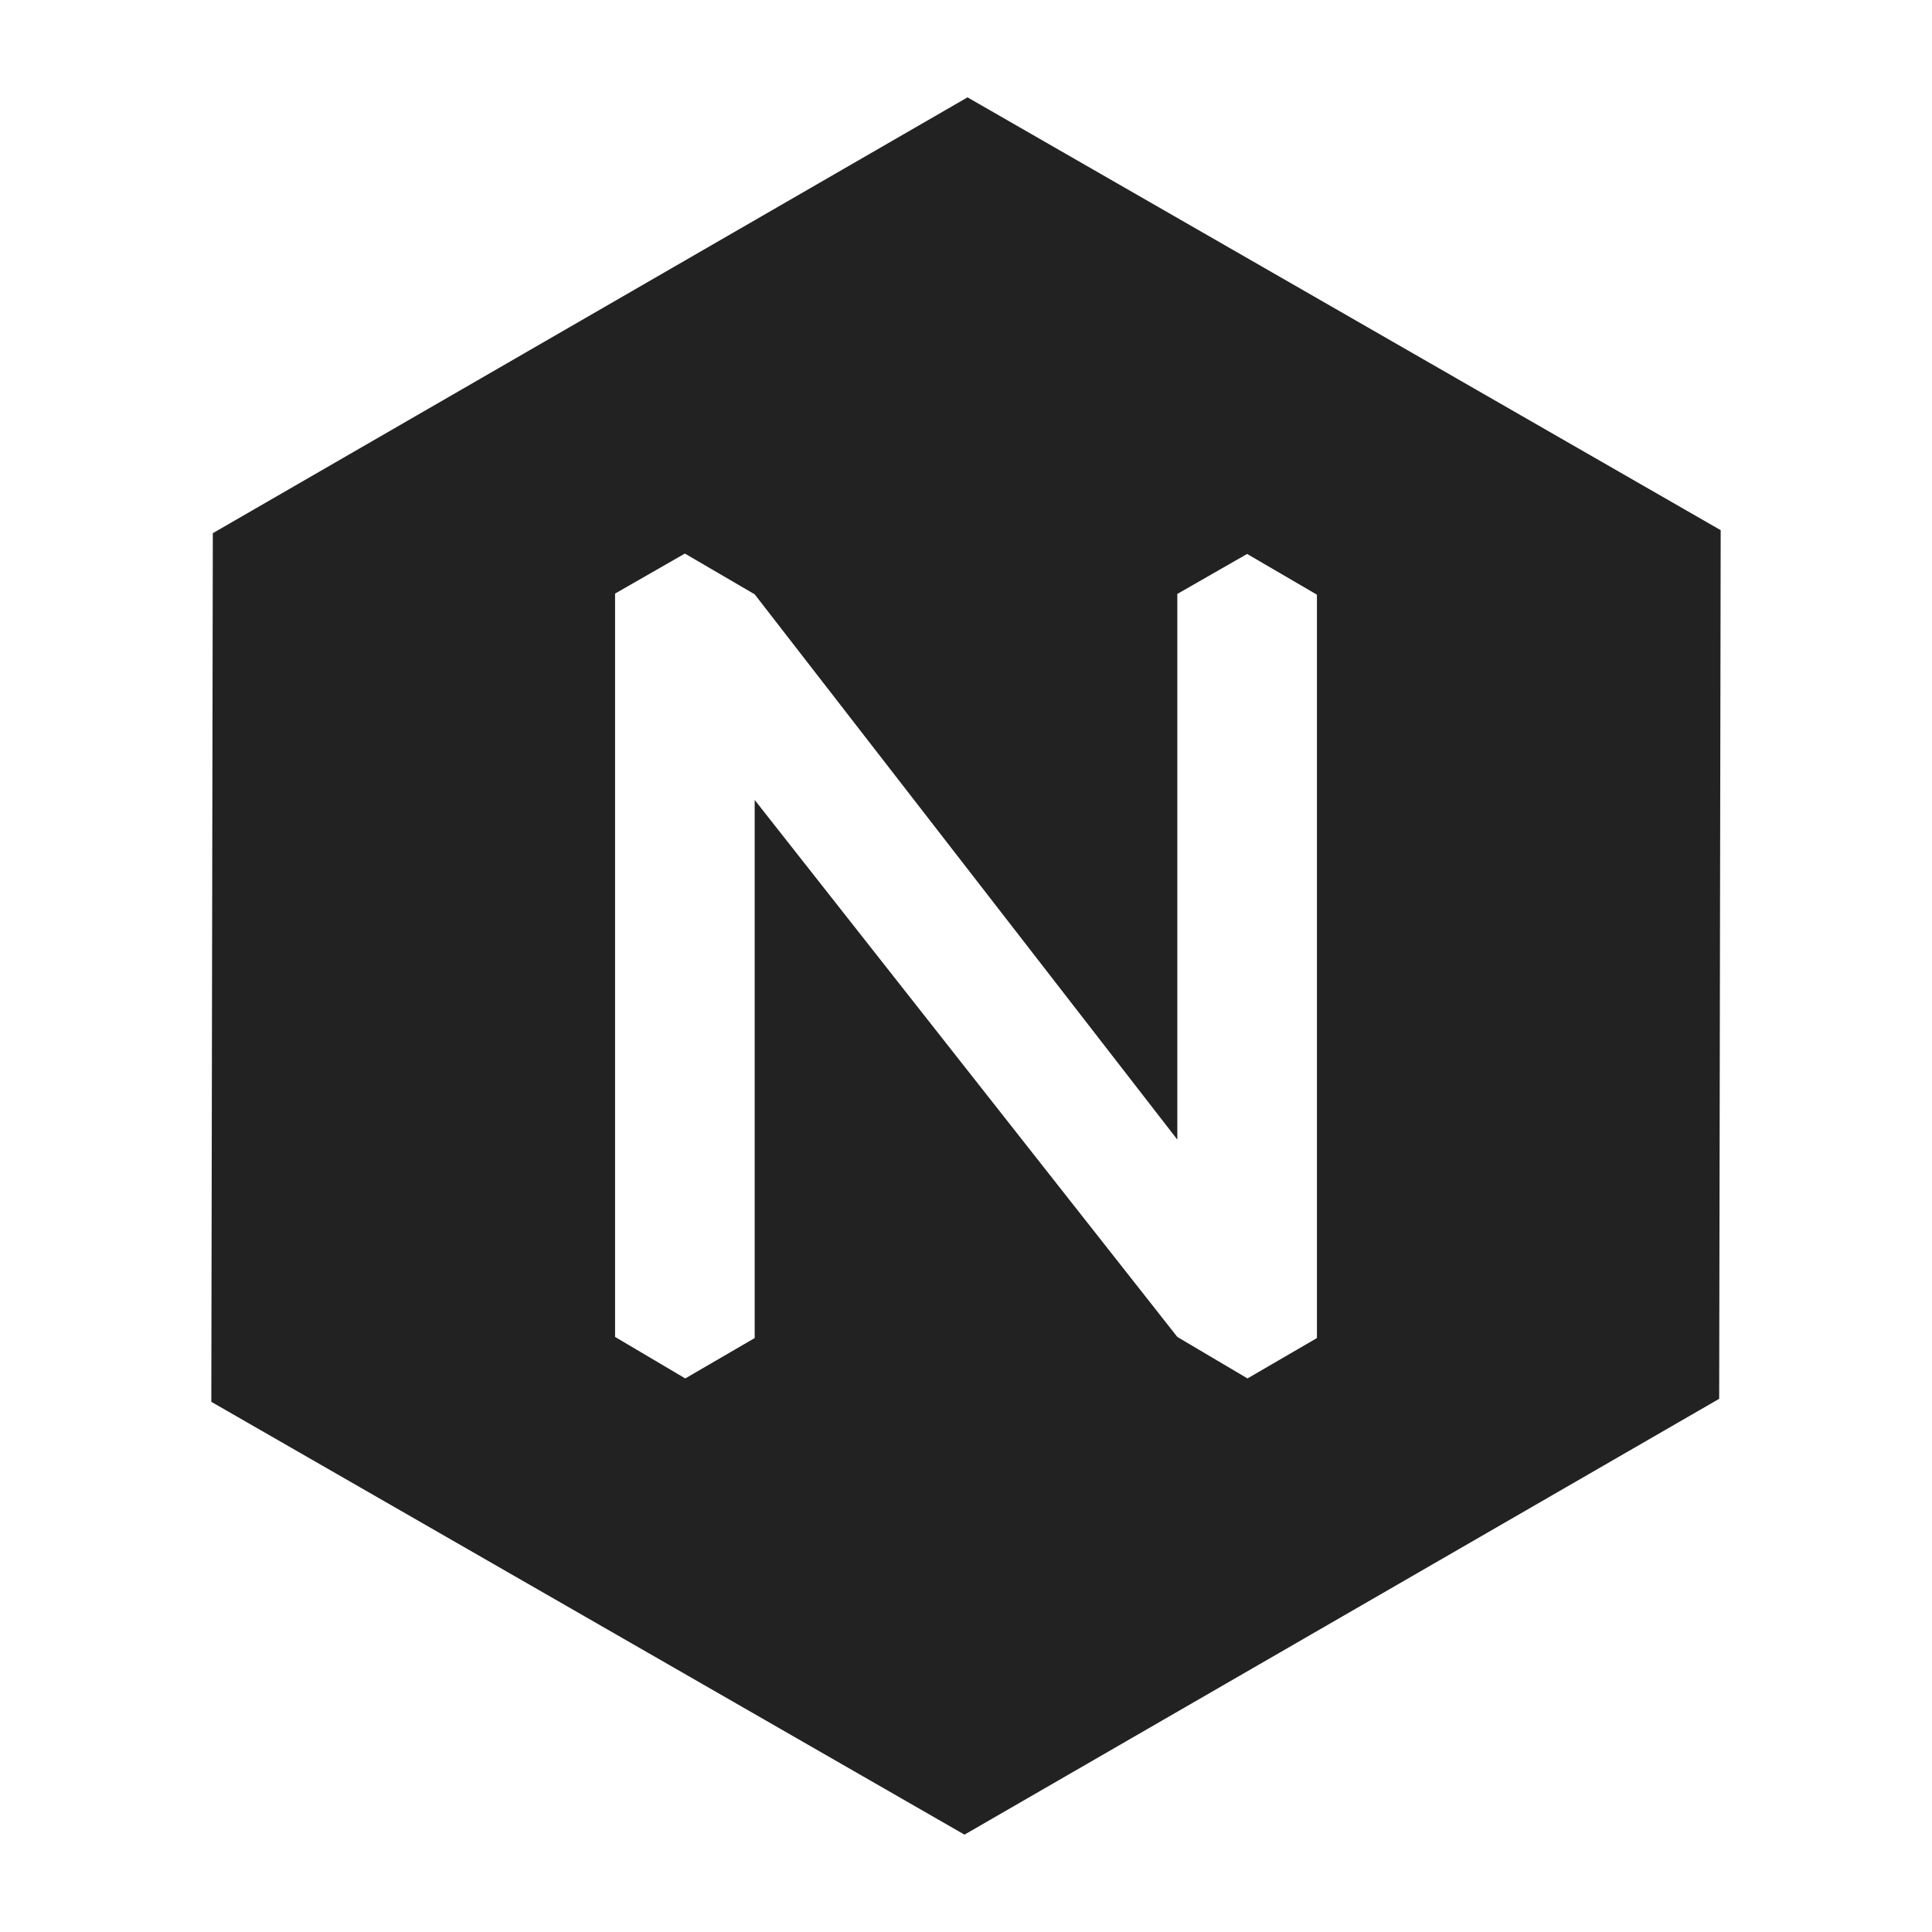
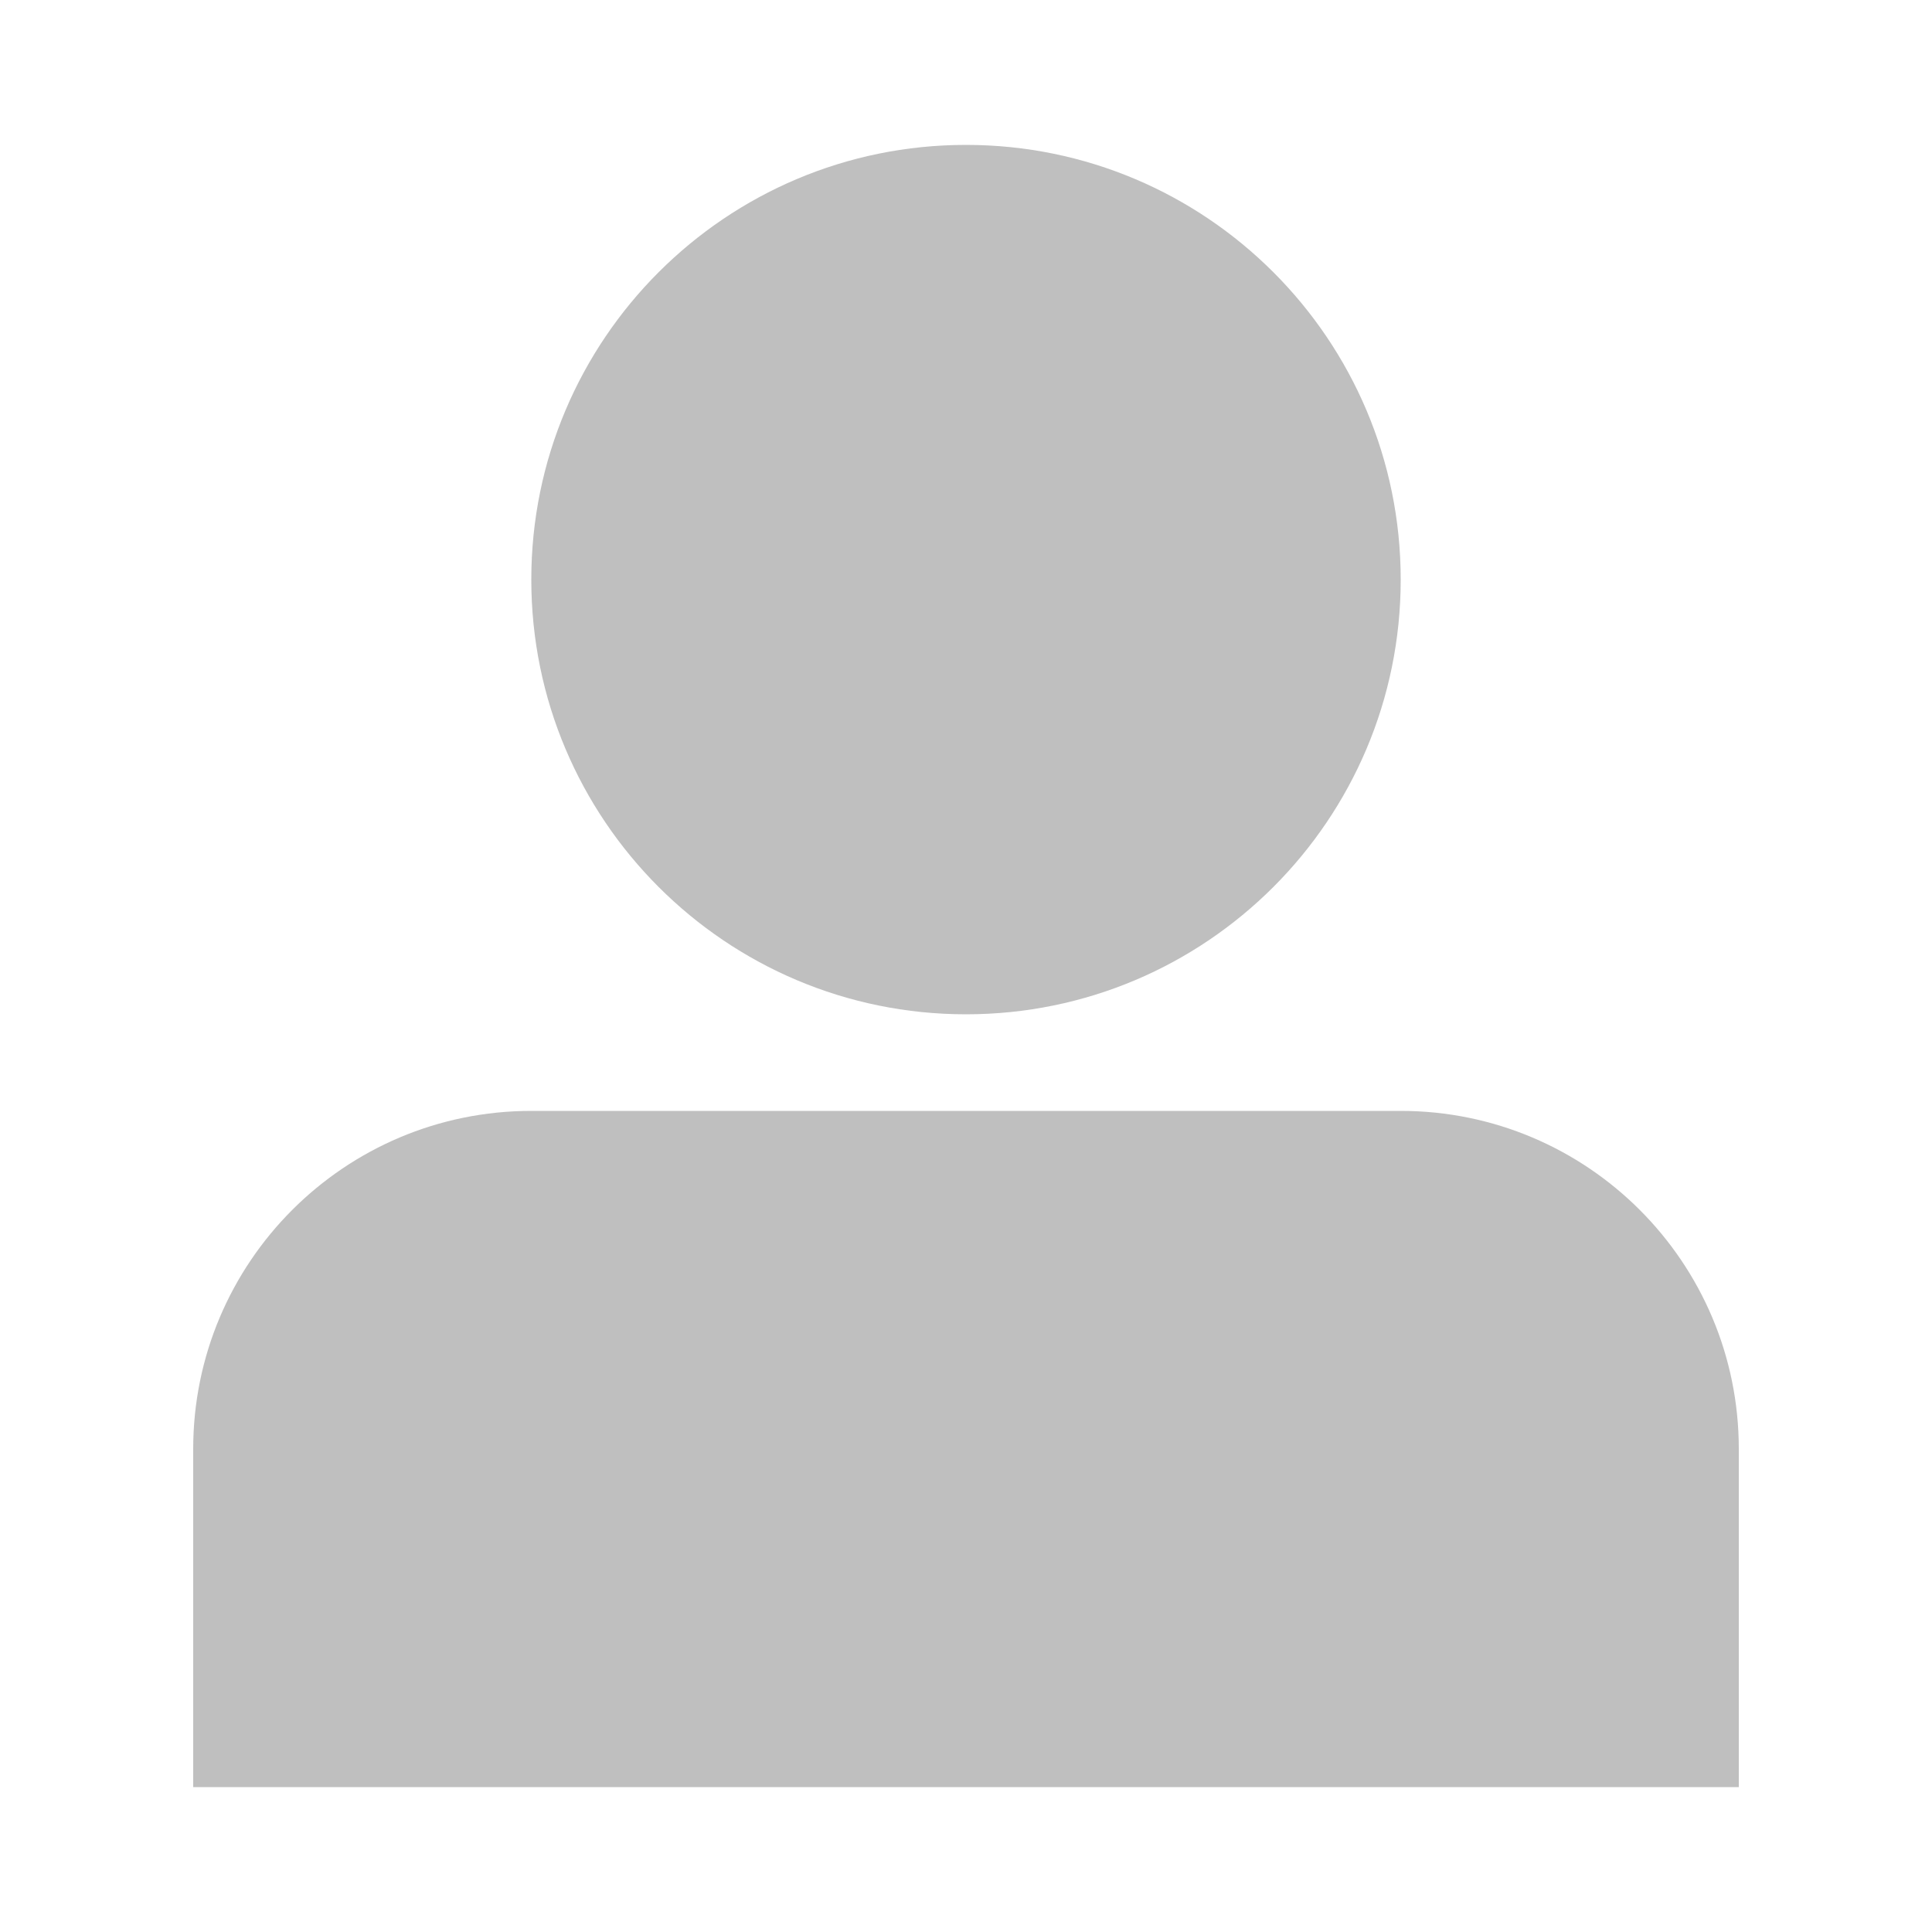
- <svg xmlns="http://www.w3.org/2000/svg" xml:space="preserve" enable-background="new 0 0 512 512" viewBox="0 0 512 512" height="512px" width="512px" y="0px" x="0px" id="NexT" version="1.1">
-   <defs id="defs3388" />
-   <path style="fill:#222222;fill-opacity:1" id="path3384" d="M 256.4,25.8 56.4,141.3 56,371.5 255.6,486.2 455.6,370.7 456,140.5 Z m 92.6,328.8 -18.4,10.7 -18.6,-11 0,0 -112,-142.3 0,142.6 -18.4,10.7 -18.6,-11 0,-197 18.5,-10.6 18.5,10.8 0,0 112,144.5 0,-144.6 18.5,-10.6 18.5,10.8 z" />
+ <svg xmlns="http://www.w3.org/2000/svg" t="1741590746130" class="icon" viewBox="0 0 1024 1024" version="1.1" p-id="905" width="32" height="32">
+   <path d="M281.6 588.8h460.8A179.2 179.2 0 0 1 921.6 768v179.2H102.4V768a179.2 179.2 0 0 1 179.2-179.2z m230.4-51.2a230.4 230.4 0 1 0 0-460.8 230.4 230.4 0 0 0 0 460.8z" fill="#bfbfbf" p-id="906" />
</svg>
